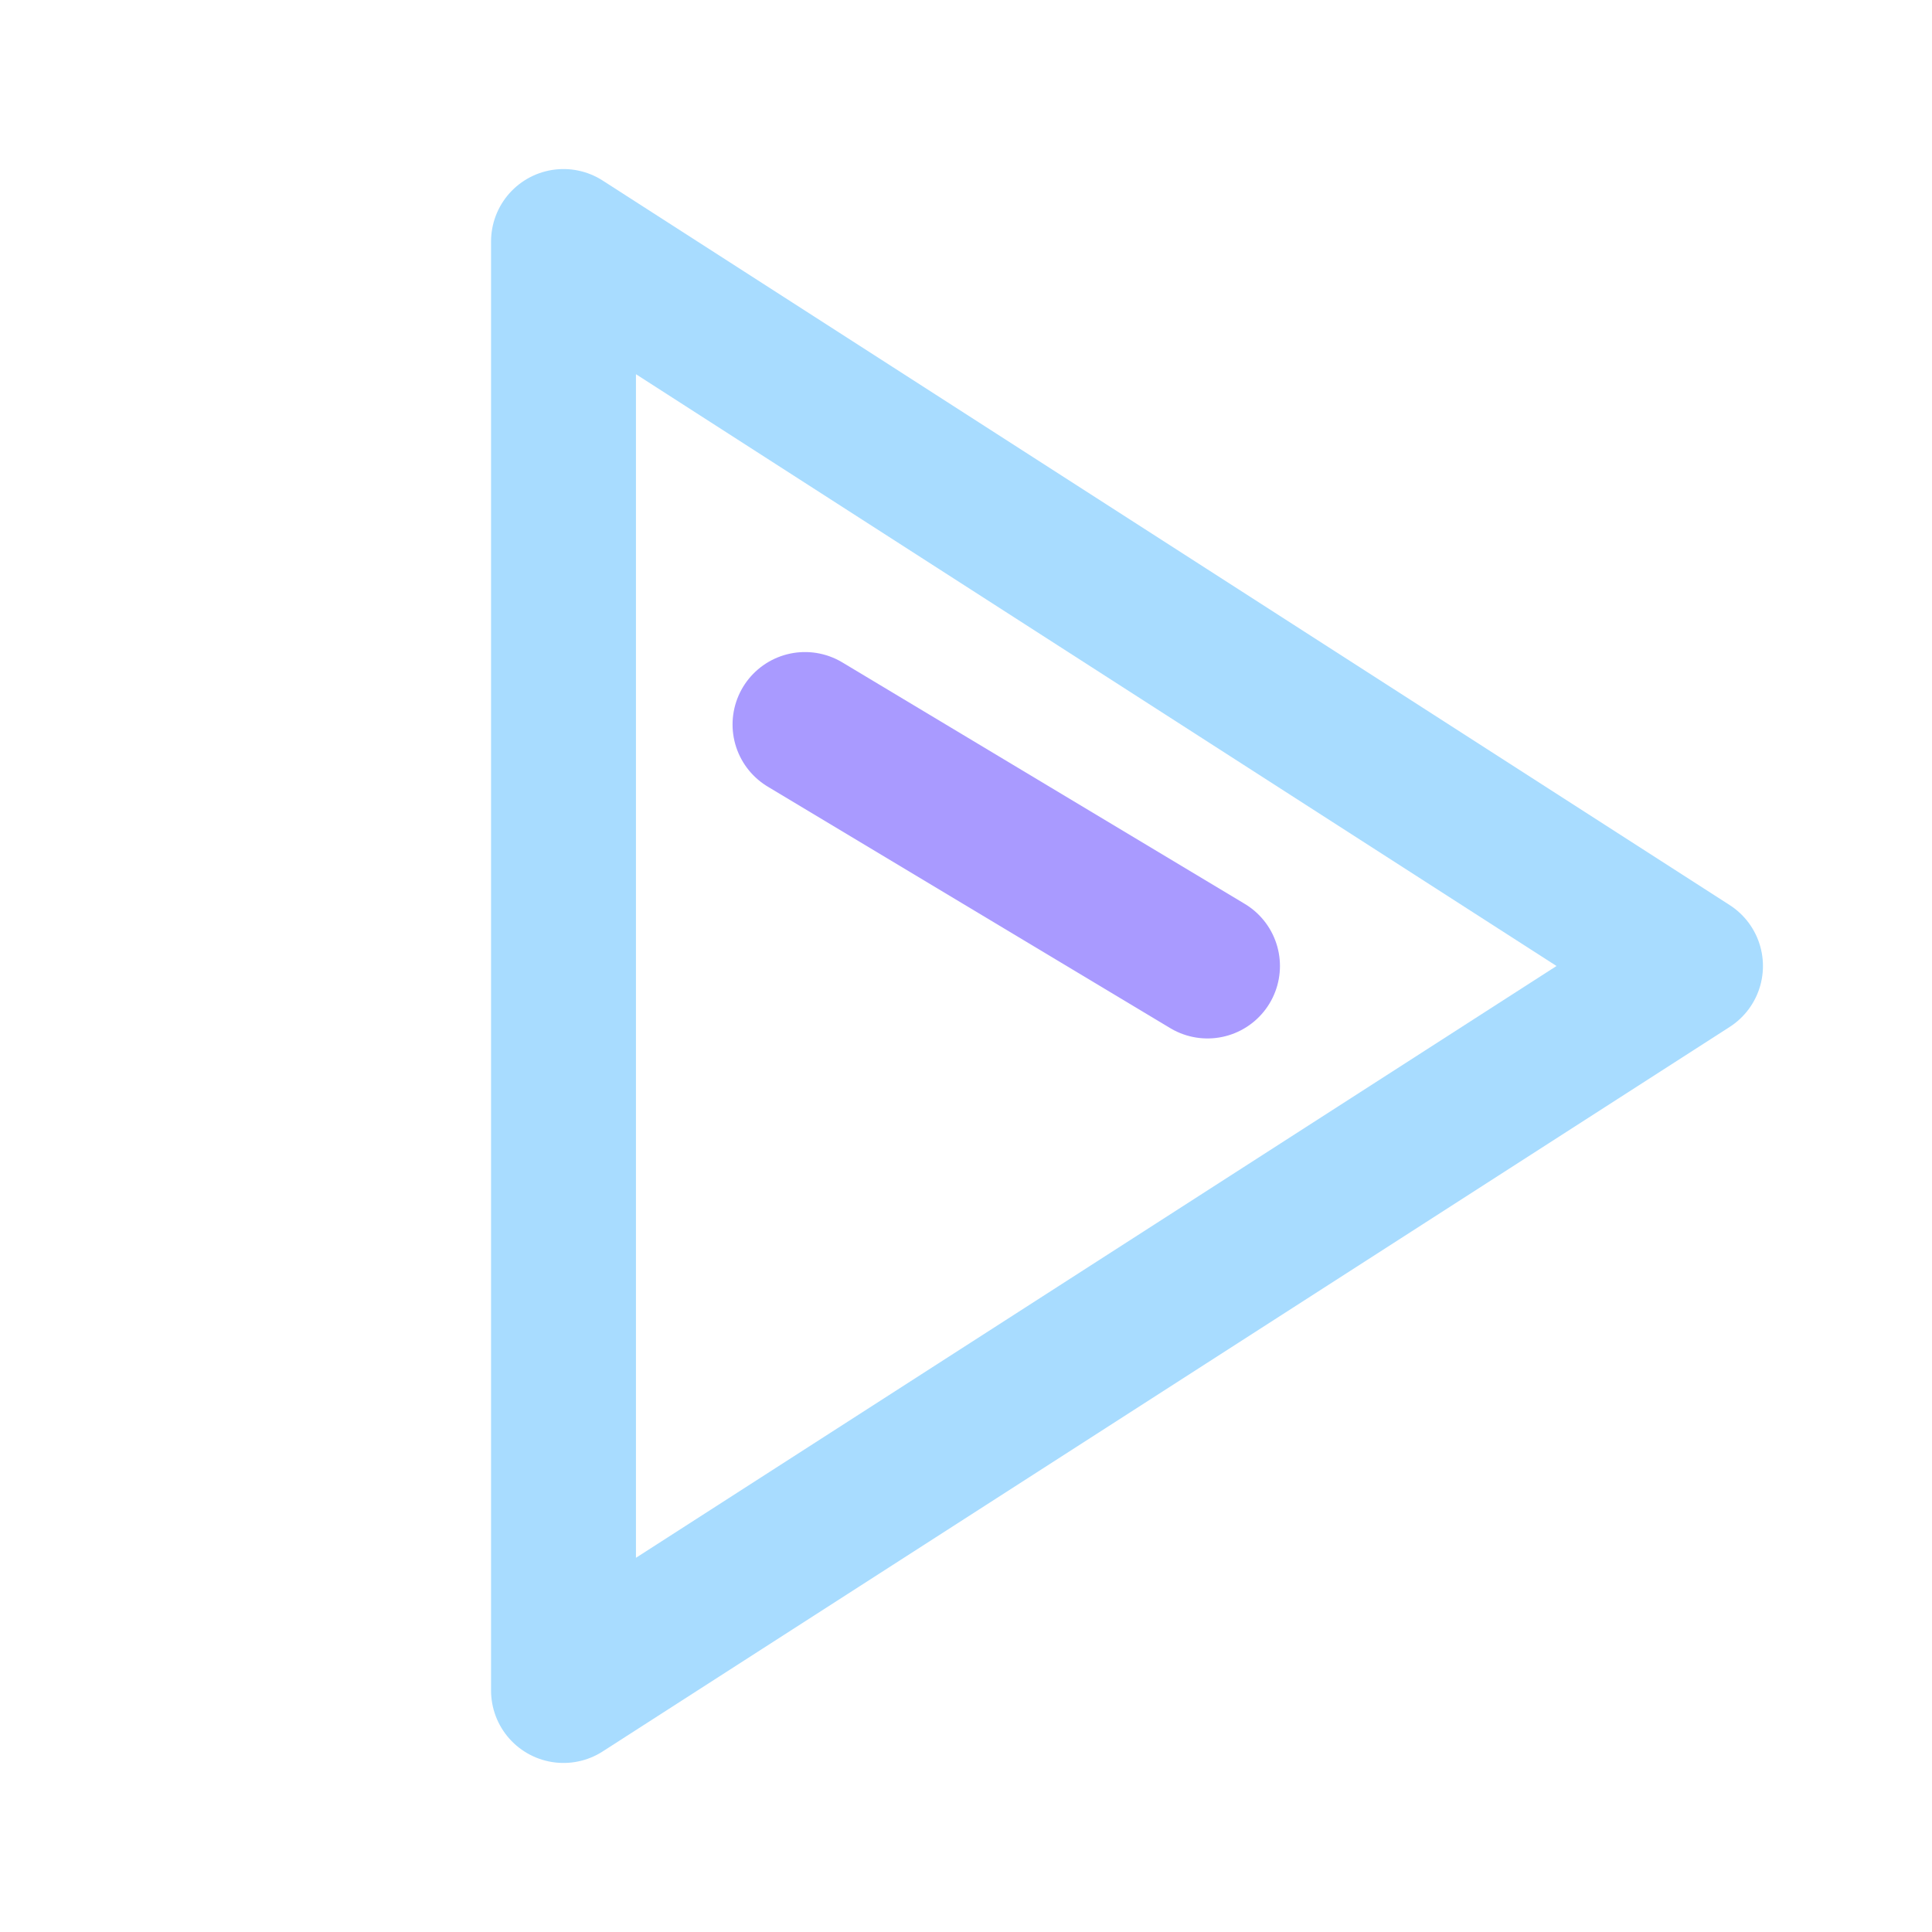
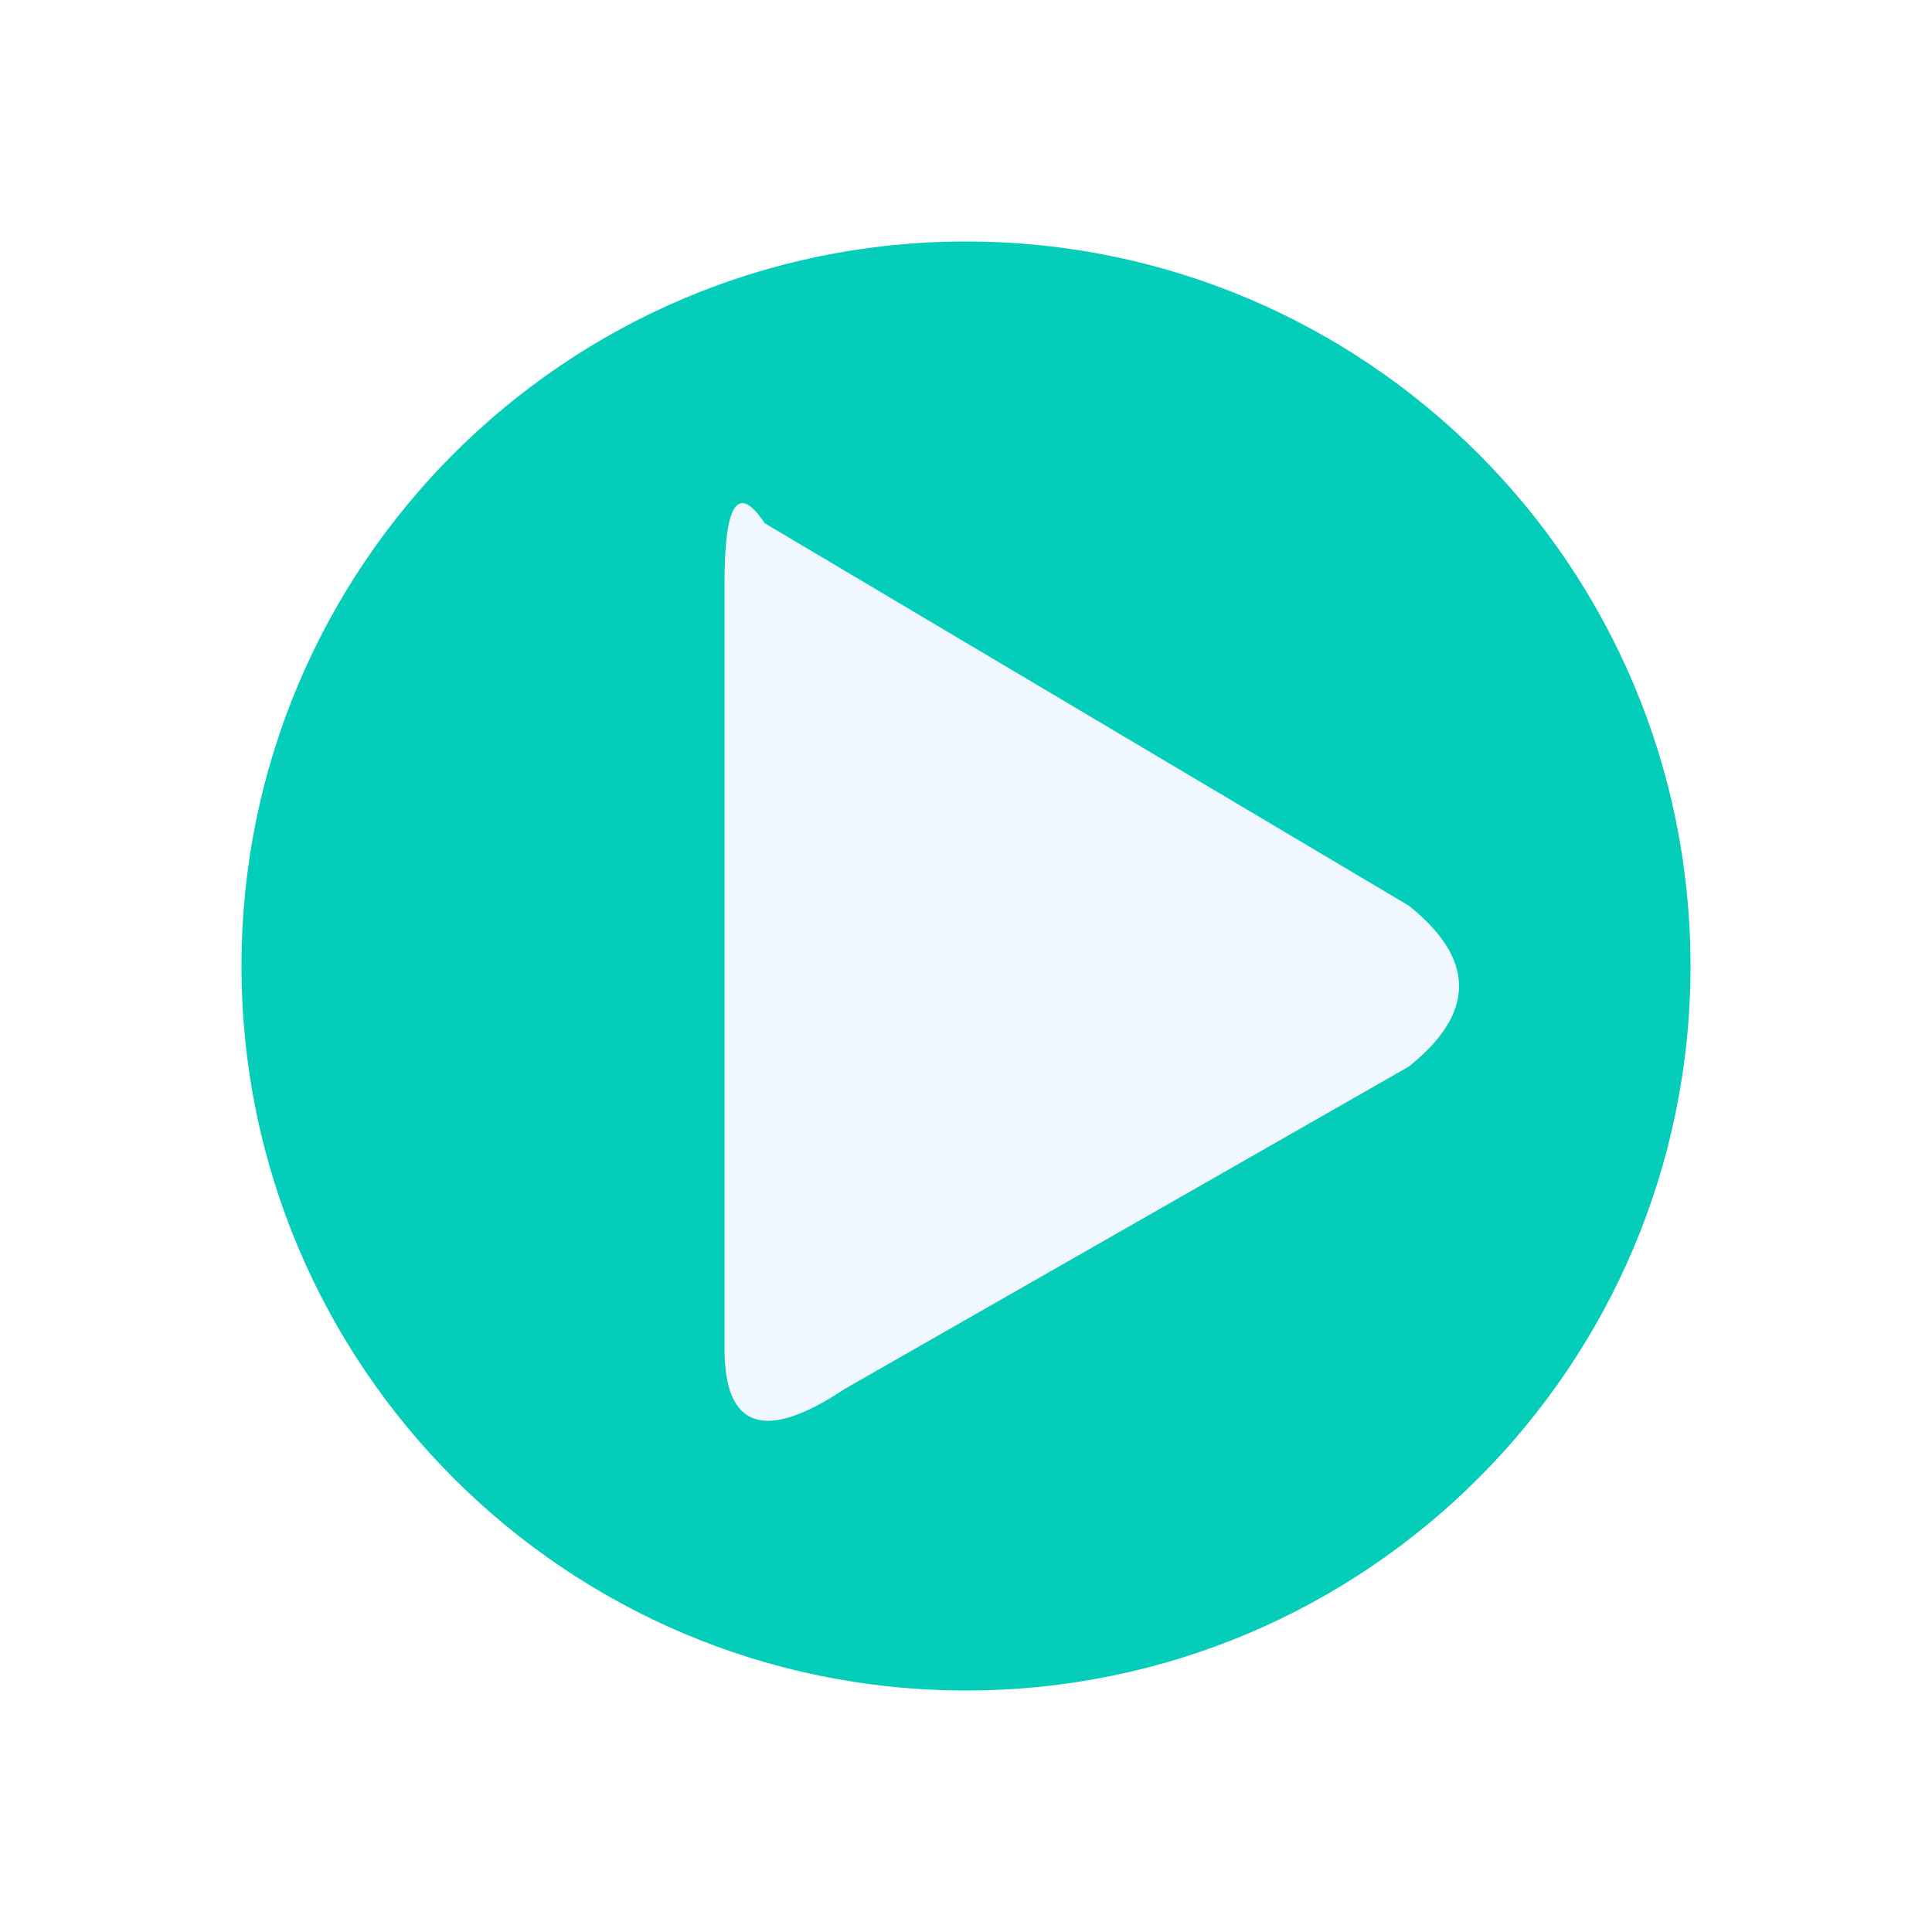
- <svg xmlns="http://www.w3.org/2000/svg" width="24" height="24" viewBox="0 0 24 24">
-   <path d="M7 3L21 12L7 21Z" fill="none" stroke="#A8DCFF" stroke-width="1.8" stroke-linecap="round" stroke-linejoin="round" />
-   <path d="M10 9L15 12" fill="none" stroke="#A99AFF" stroke-width="1.8" stroke-linecap="round" stroke-linejoin="round" />
+ <svg xmlns="http://www.w3.org/2000/svg" width="1024" height="1024" viewBox="0 0 96 96">
+   <circle cx="48" cy="48" r="36" fill="#04CDB9" />
+   <path d="M38 26Q36 23 36 29V67Q36 73 42 69L70 53Q75 49 70 45Z" fill="#F0F7FF" />
</svg>
